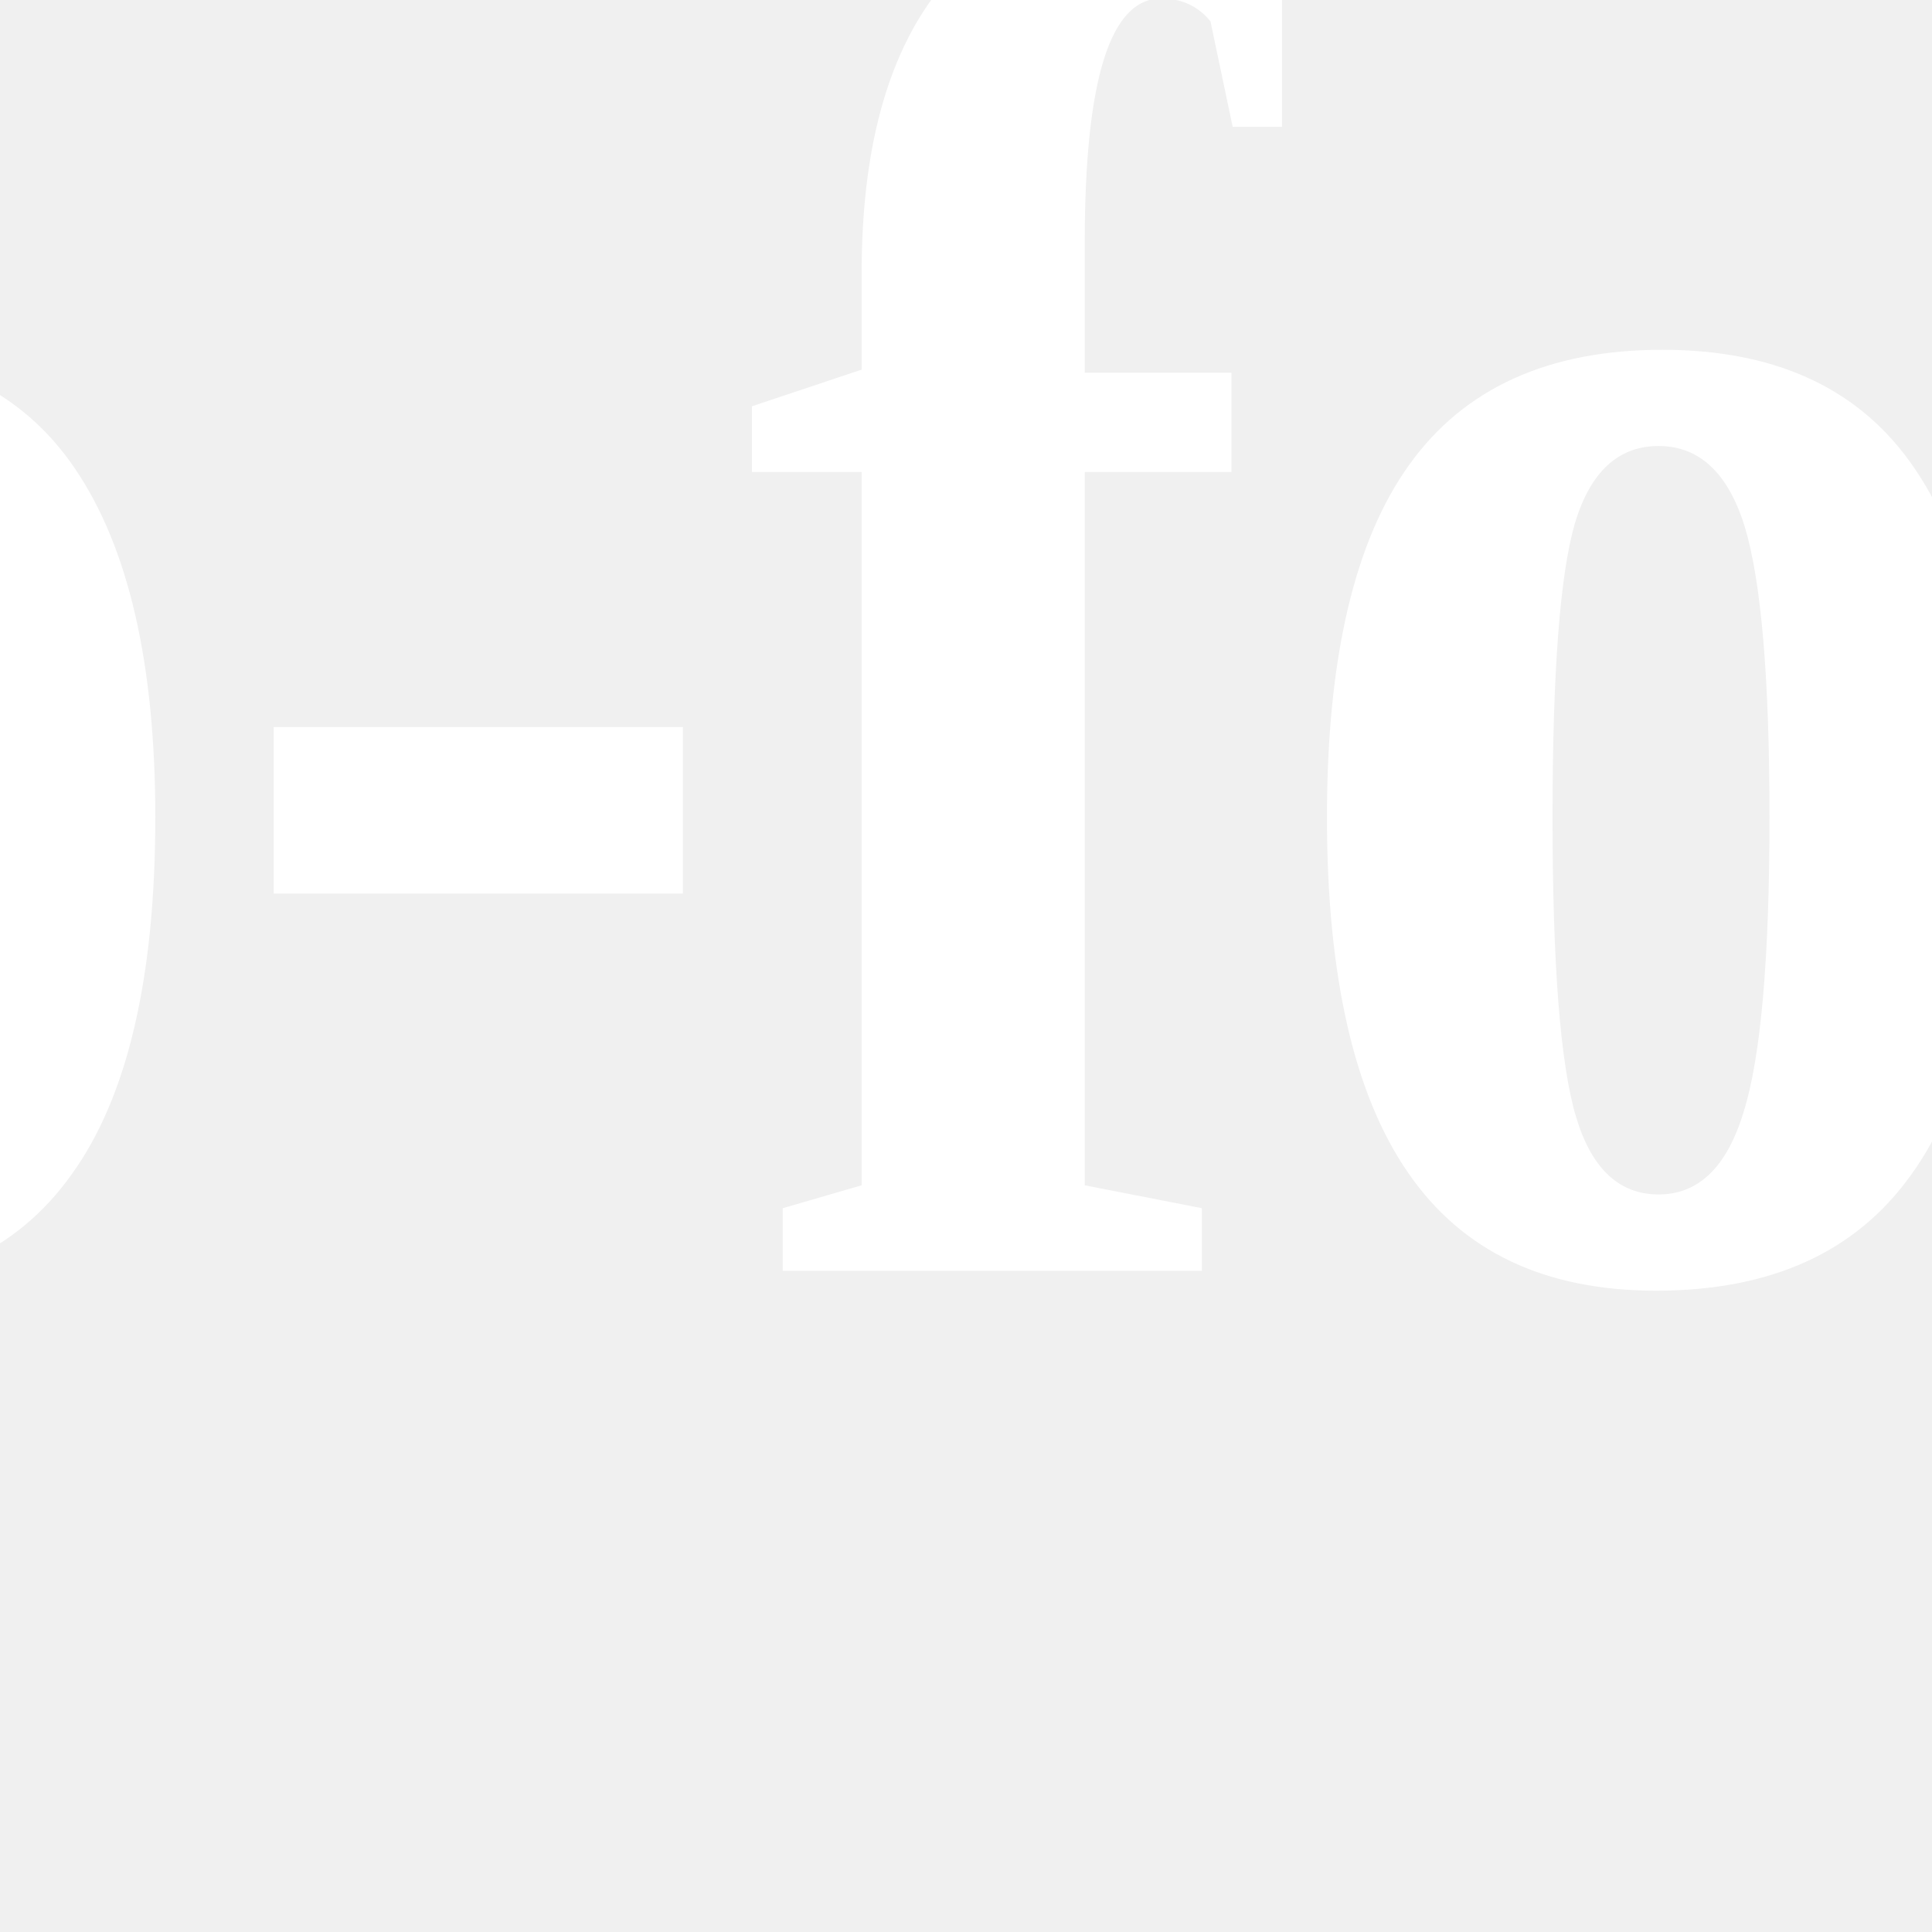
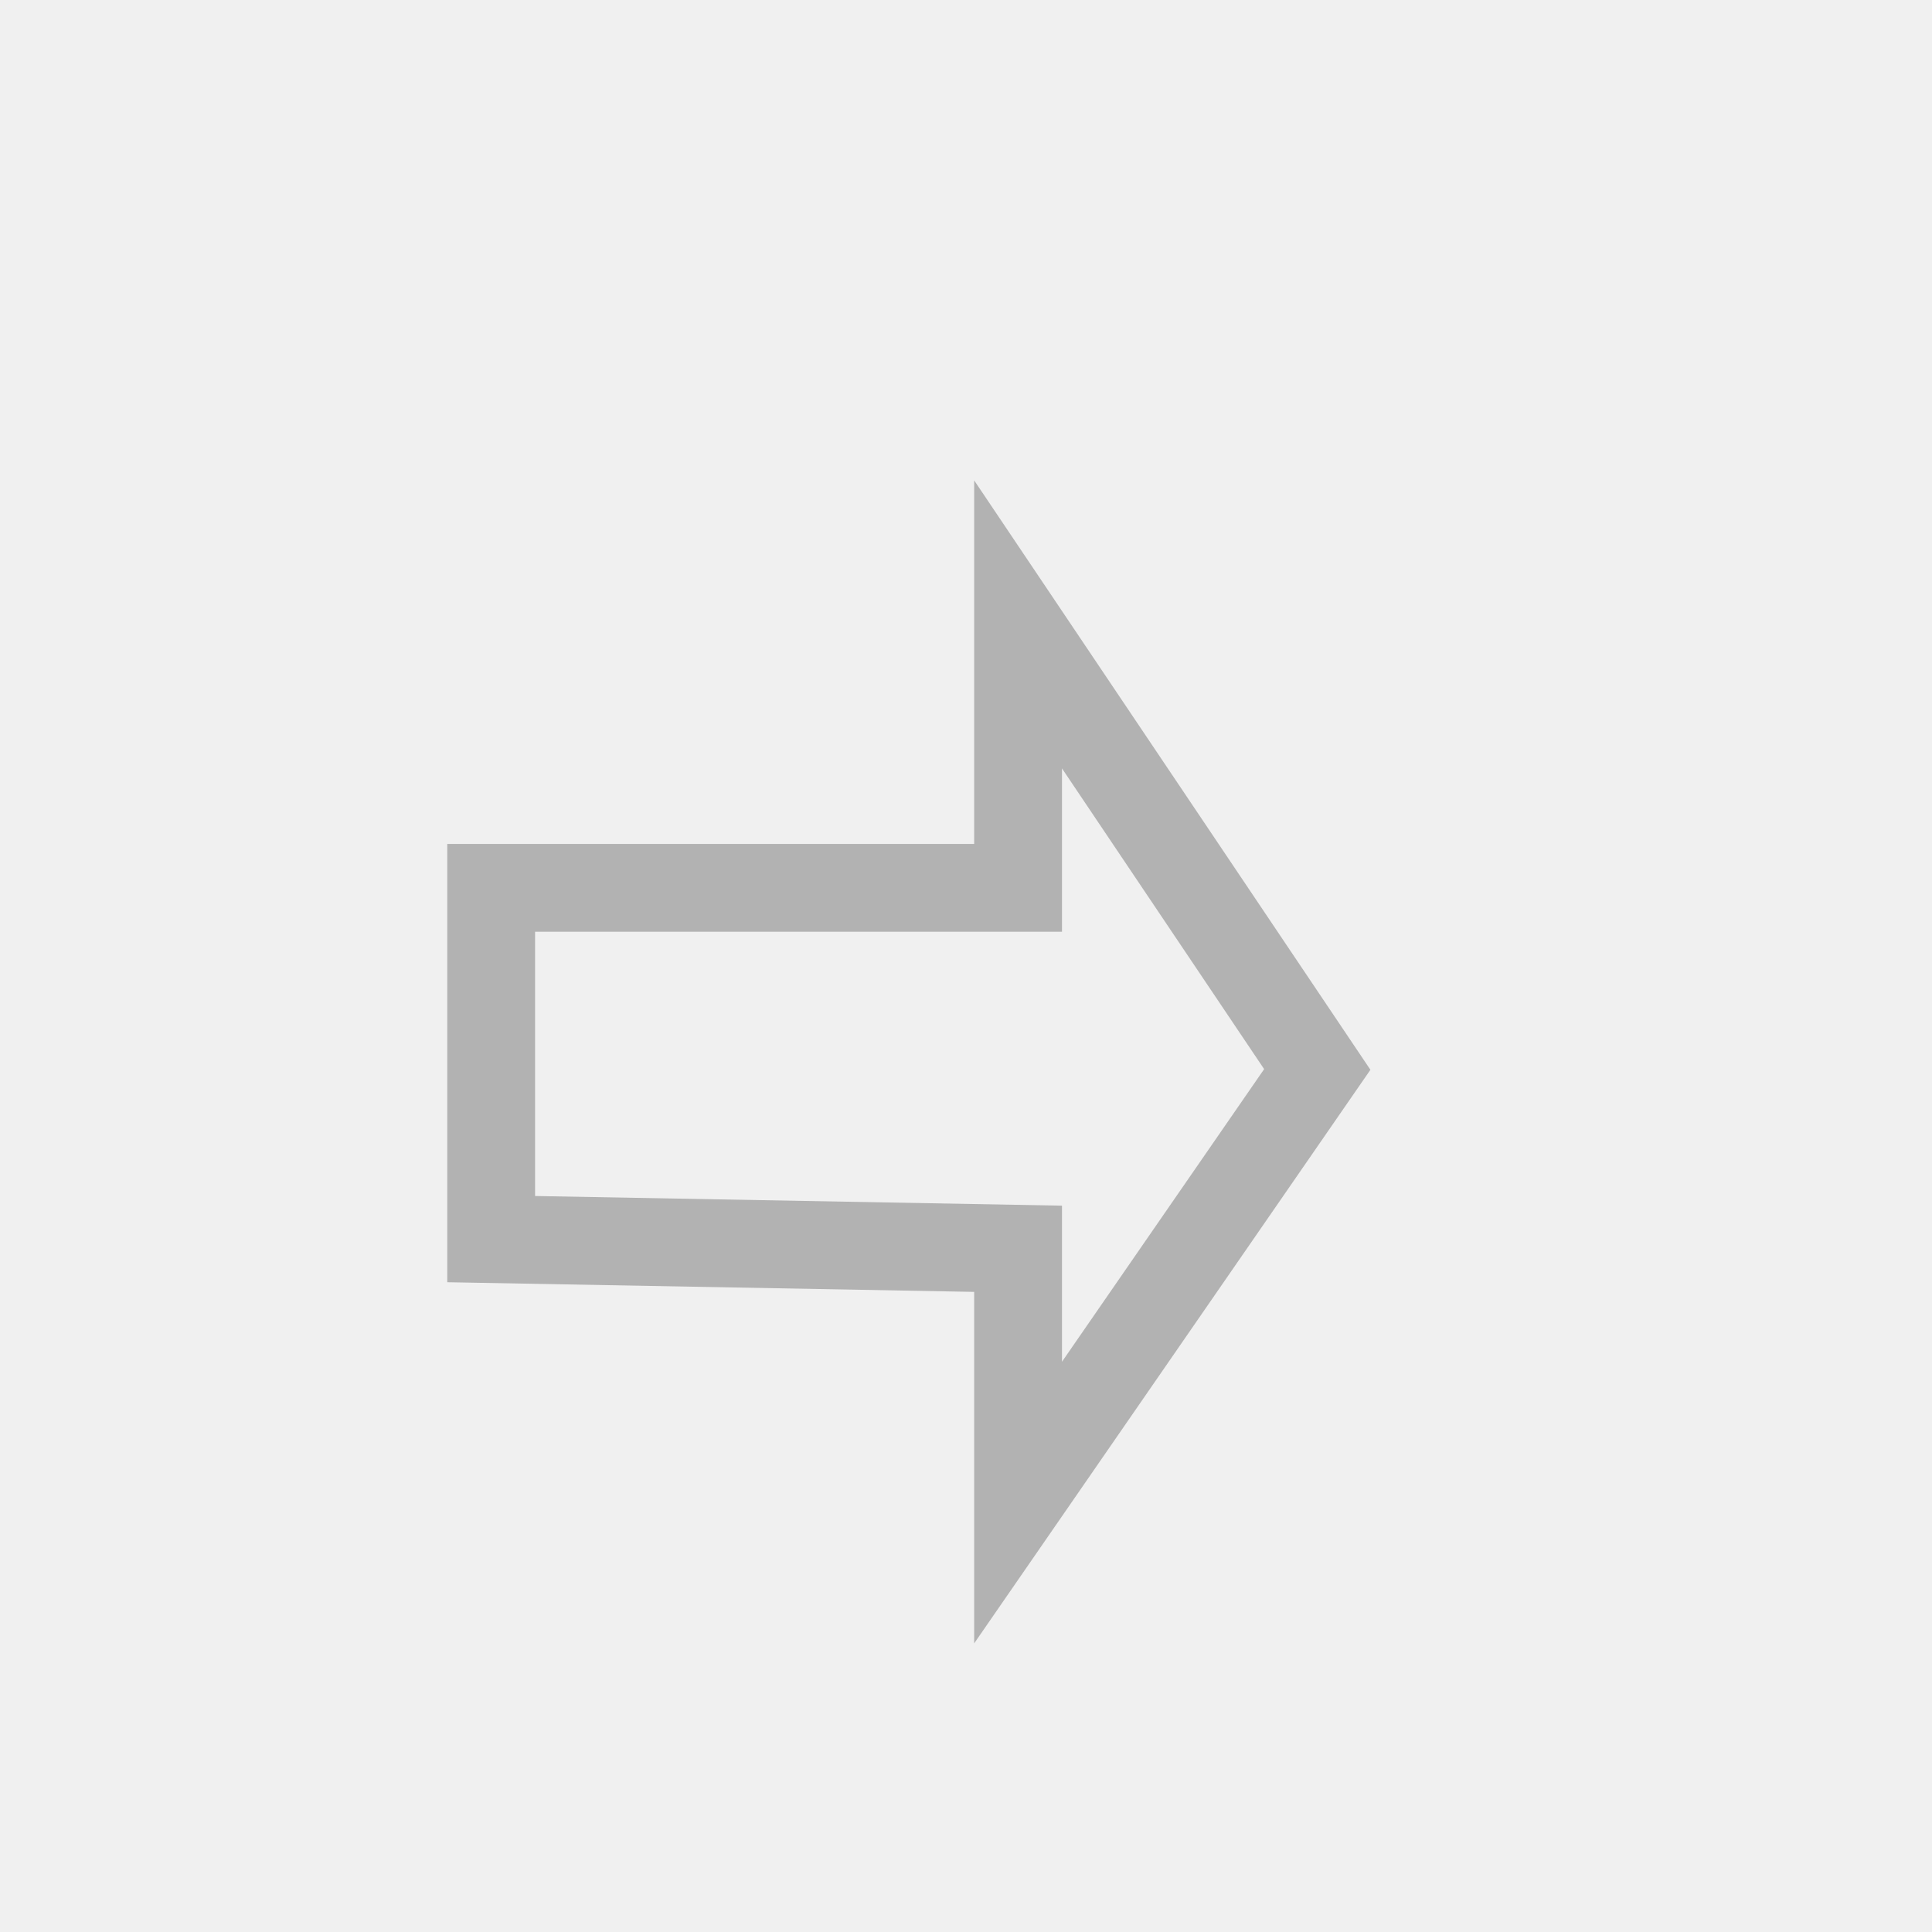
- <svg xmlns="http://www.w3.org/2000/svg" version="1.0" width="22" height="22" id="svgstock-go-forward">
-   <defs id="defsstock-go-forward" />
-   <text x="11" y="11" transform="scale(0.898338,1.113167)" id="textstock-go-forward" xml:space="preserve" style="font-size:20px;font-style:normal;font-variant:normal;font-weight:bold;font-stretch:normal;text-align:center;line-height:125%;writing-mode:lr-tb;text-anchor:middle;fill:#ffffff;fill-opacity:1;stroke:none;font-family:Liberation Serif;">
-     <tspan x="13" y="13" id="tspanstock-go-forward">stock-go-forward</tspan>
-   </text>
+ <svg xmlns="http://www.w3.org/2000/svg" version="1.0" width="22" height="22" id="svgstock-go-back">
+   <defs id="defsstock-go-back" />
+   <path style="fill:none;stroke:#b2b2b2;stroke-width:1px;stroke-linecap:butt;stroke-linejoin:miter;stroke-opacity:1" d="m 15,12.178 -3.407,4.932 0,-2.89 -6,-0.11 0,-4 6,0 0,-3 z" id="path2985" />
</svg>
